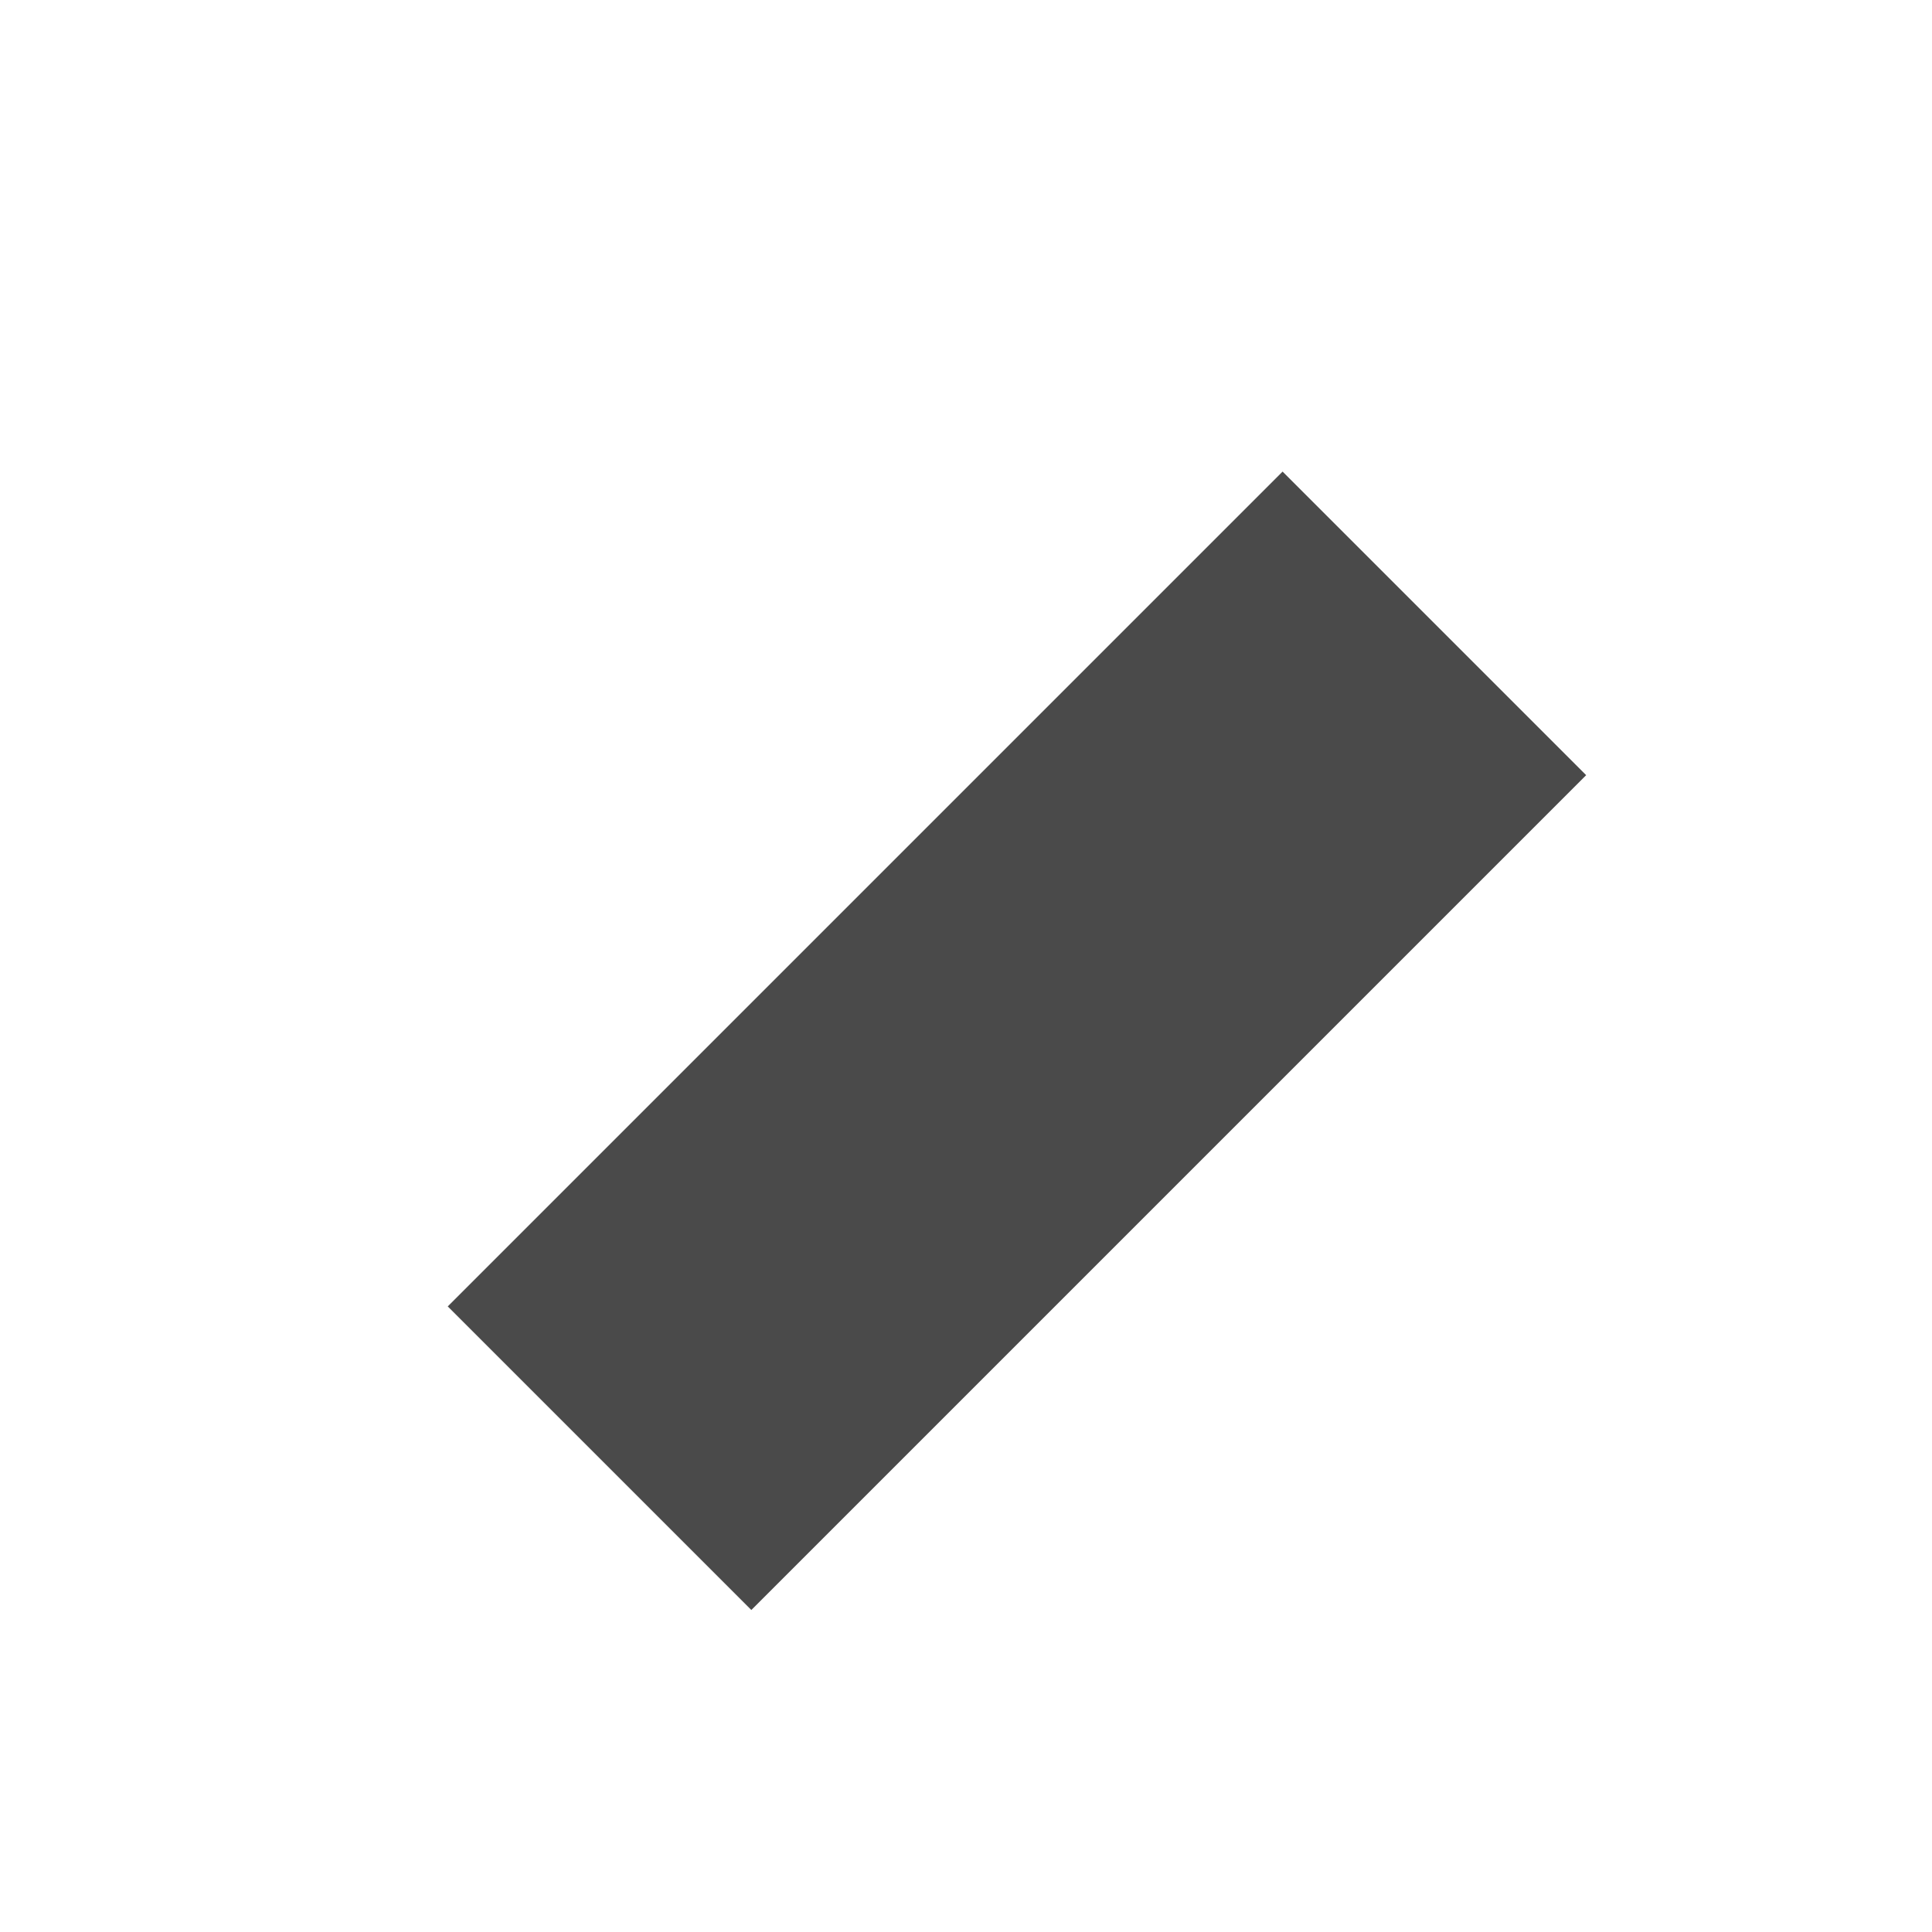
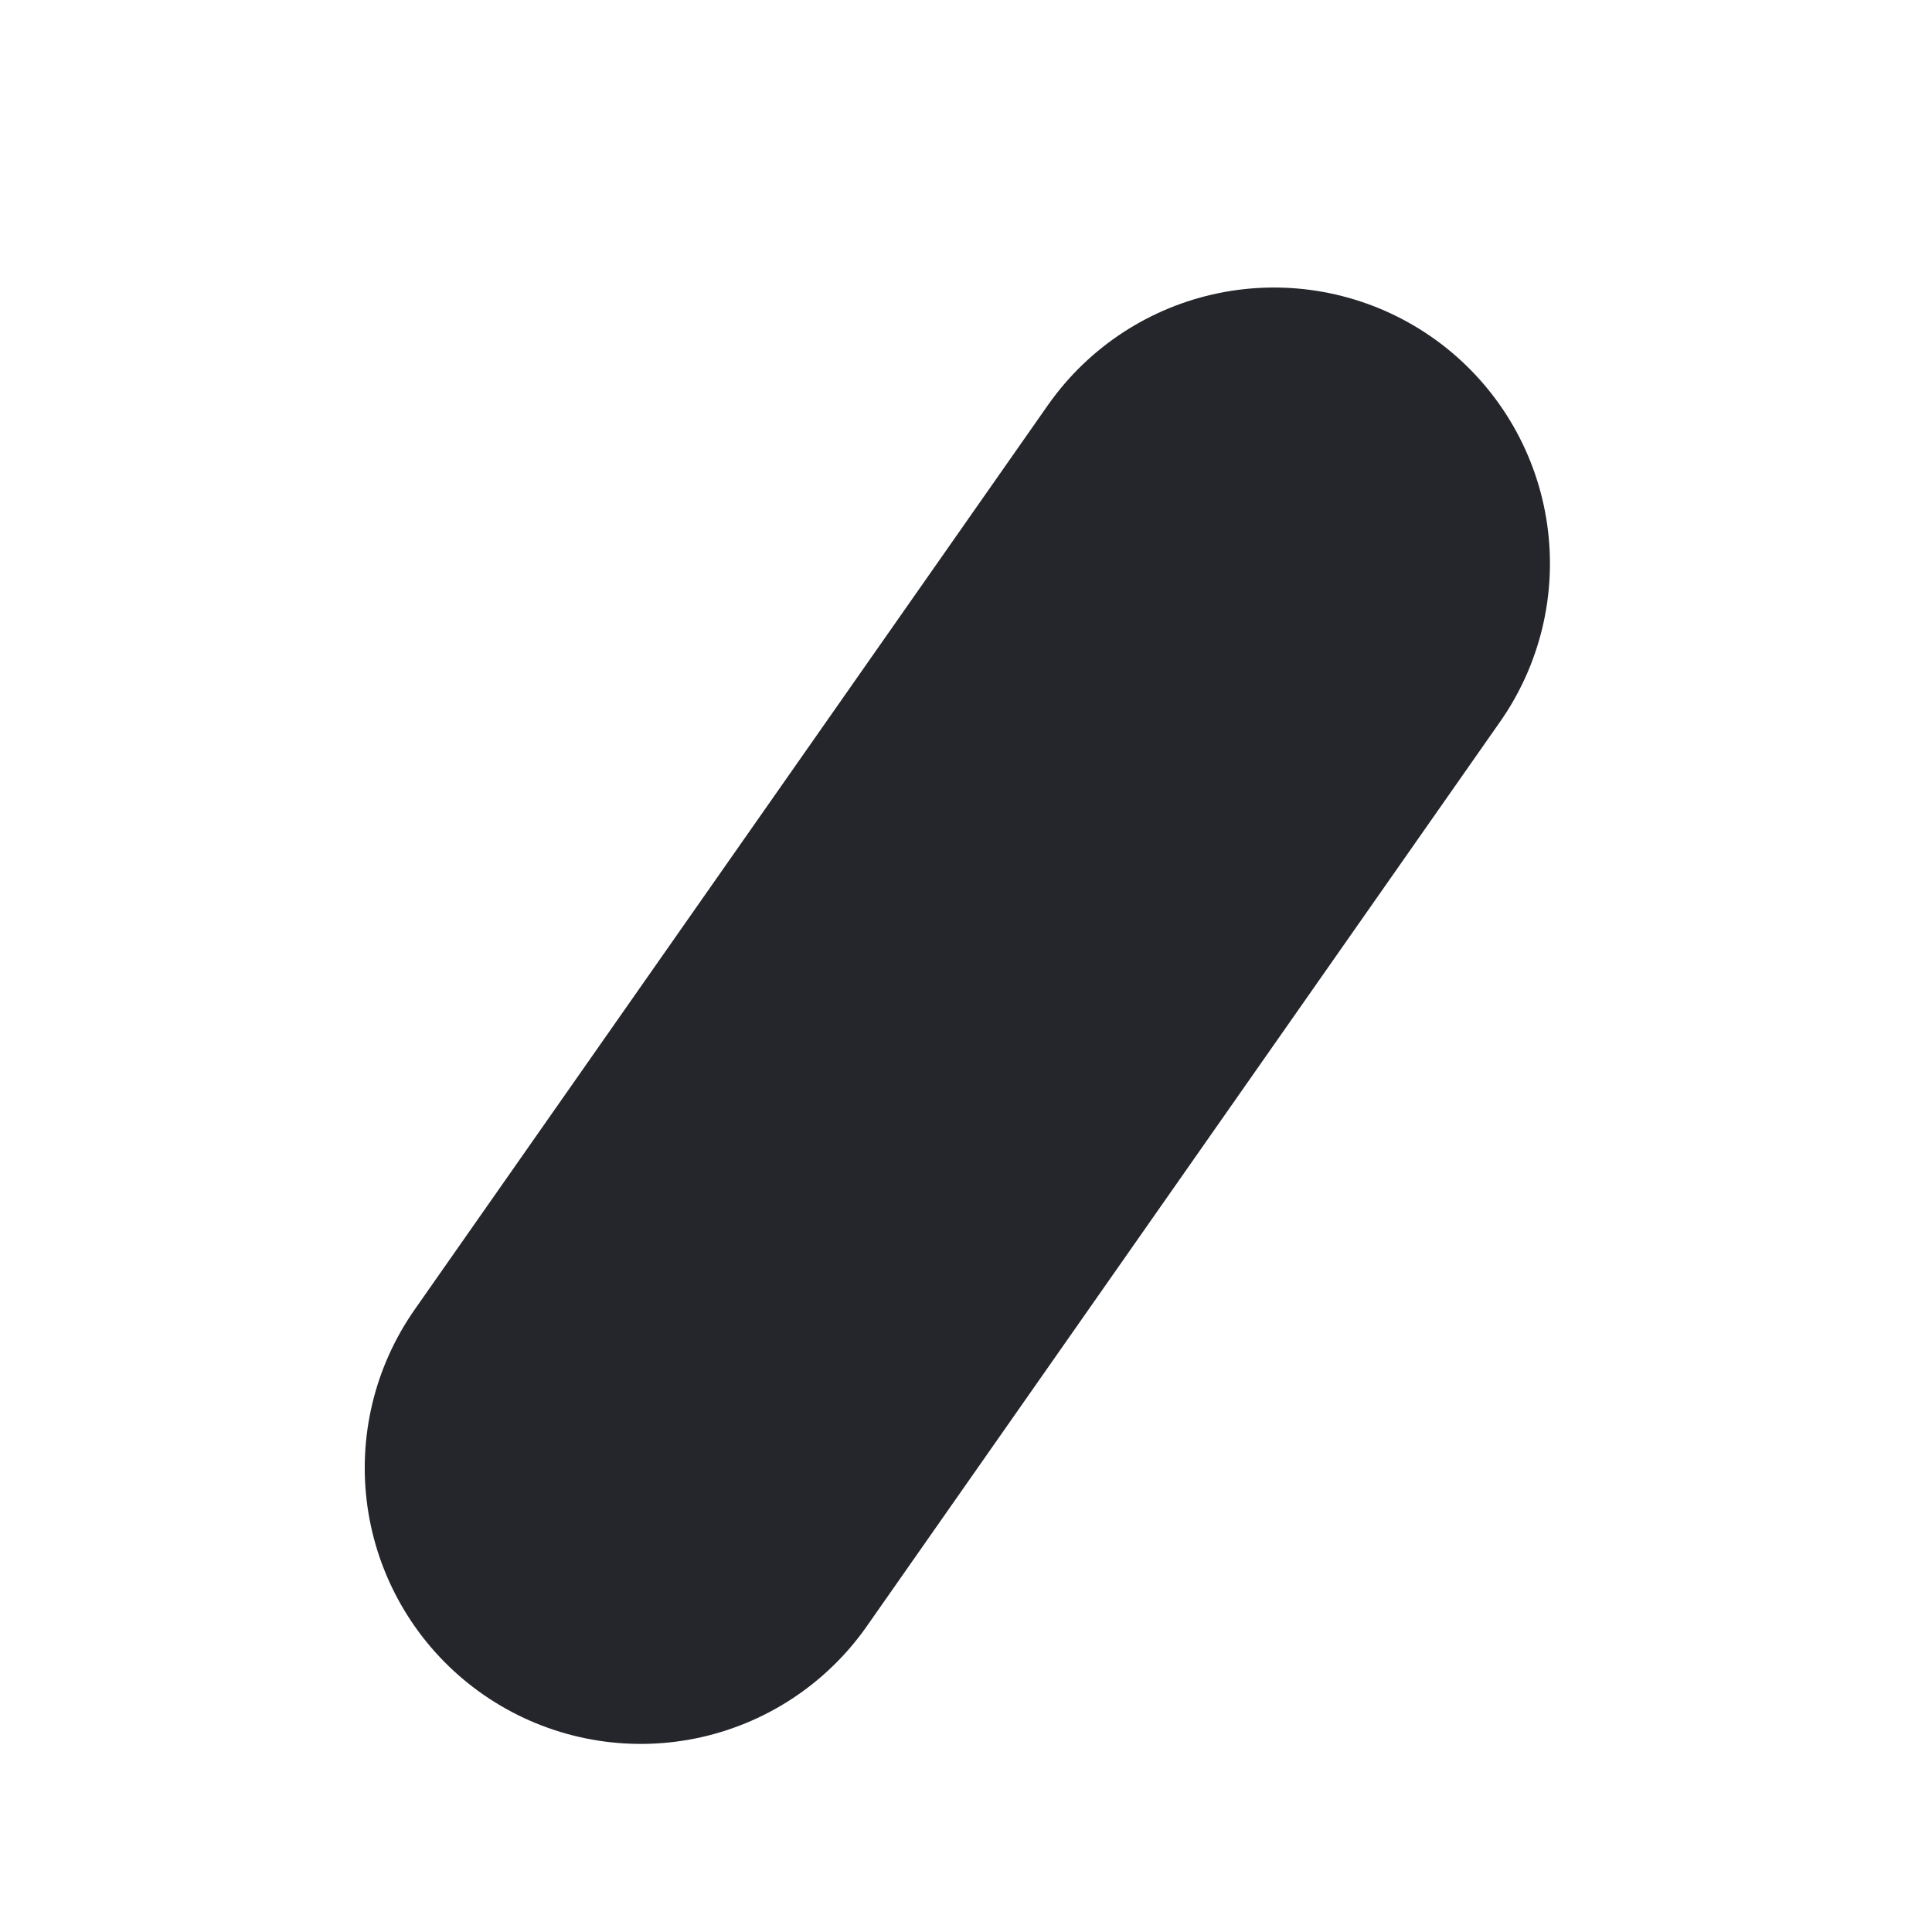
- <svg xmlns="http://www.w3.org/2000/svg" width="36" height="36" viewBox="0 0 36 36" fill="none">
-   <line x1="14" y1="24.343" x2="23.899" y2="14.444" stroke="#4A4A4A" stroke-width="8" stroke-linecap="square" />
+ <svg xmlns="http://www.w3.org/2000/svg" width="28" height="28" viewBox="0 0 28 28" fill="none">
+   <line x1="9.286" y1="21.274" x2="18.463" y2="8.167" stroke="#25262C" stroke-width="8" stroke-linecap="round" />
</svg>
